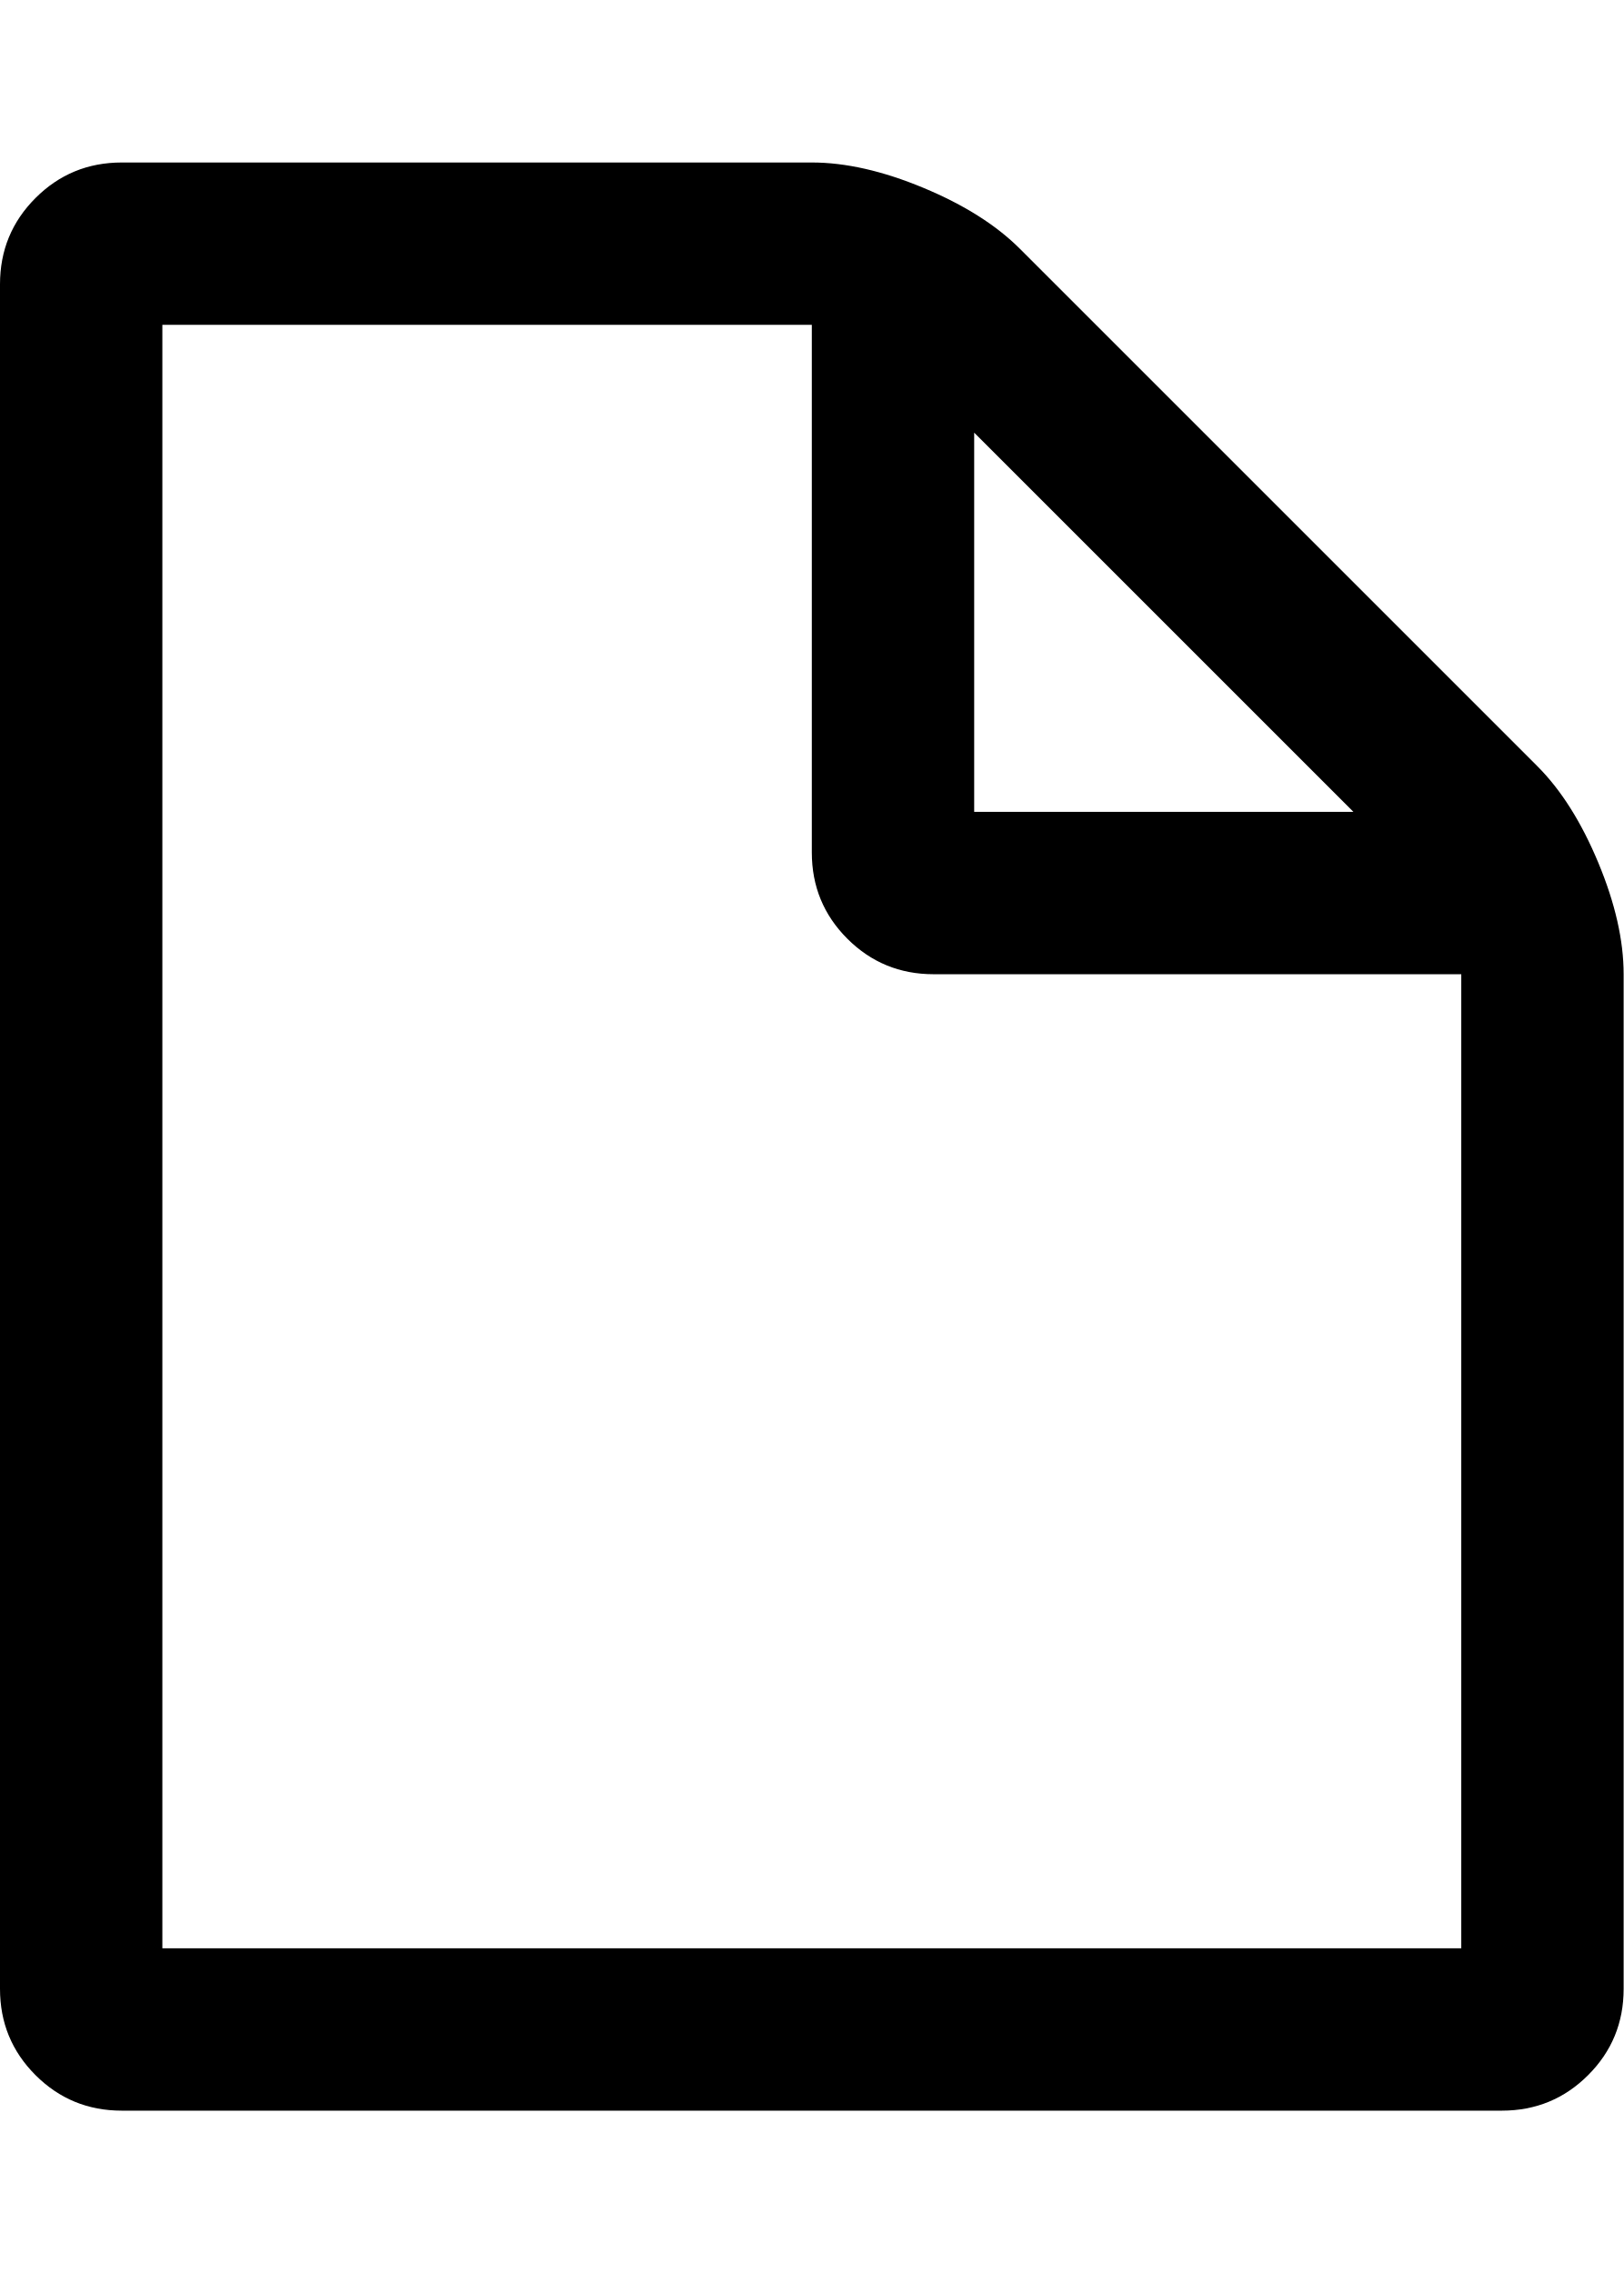
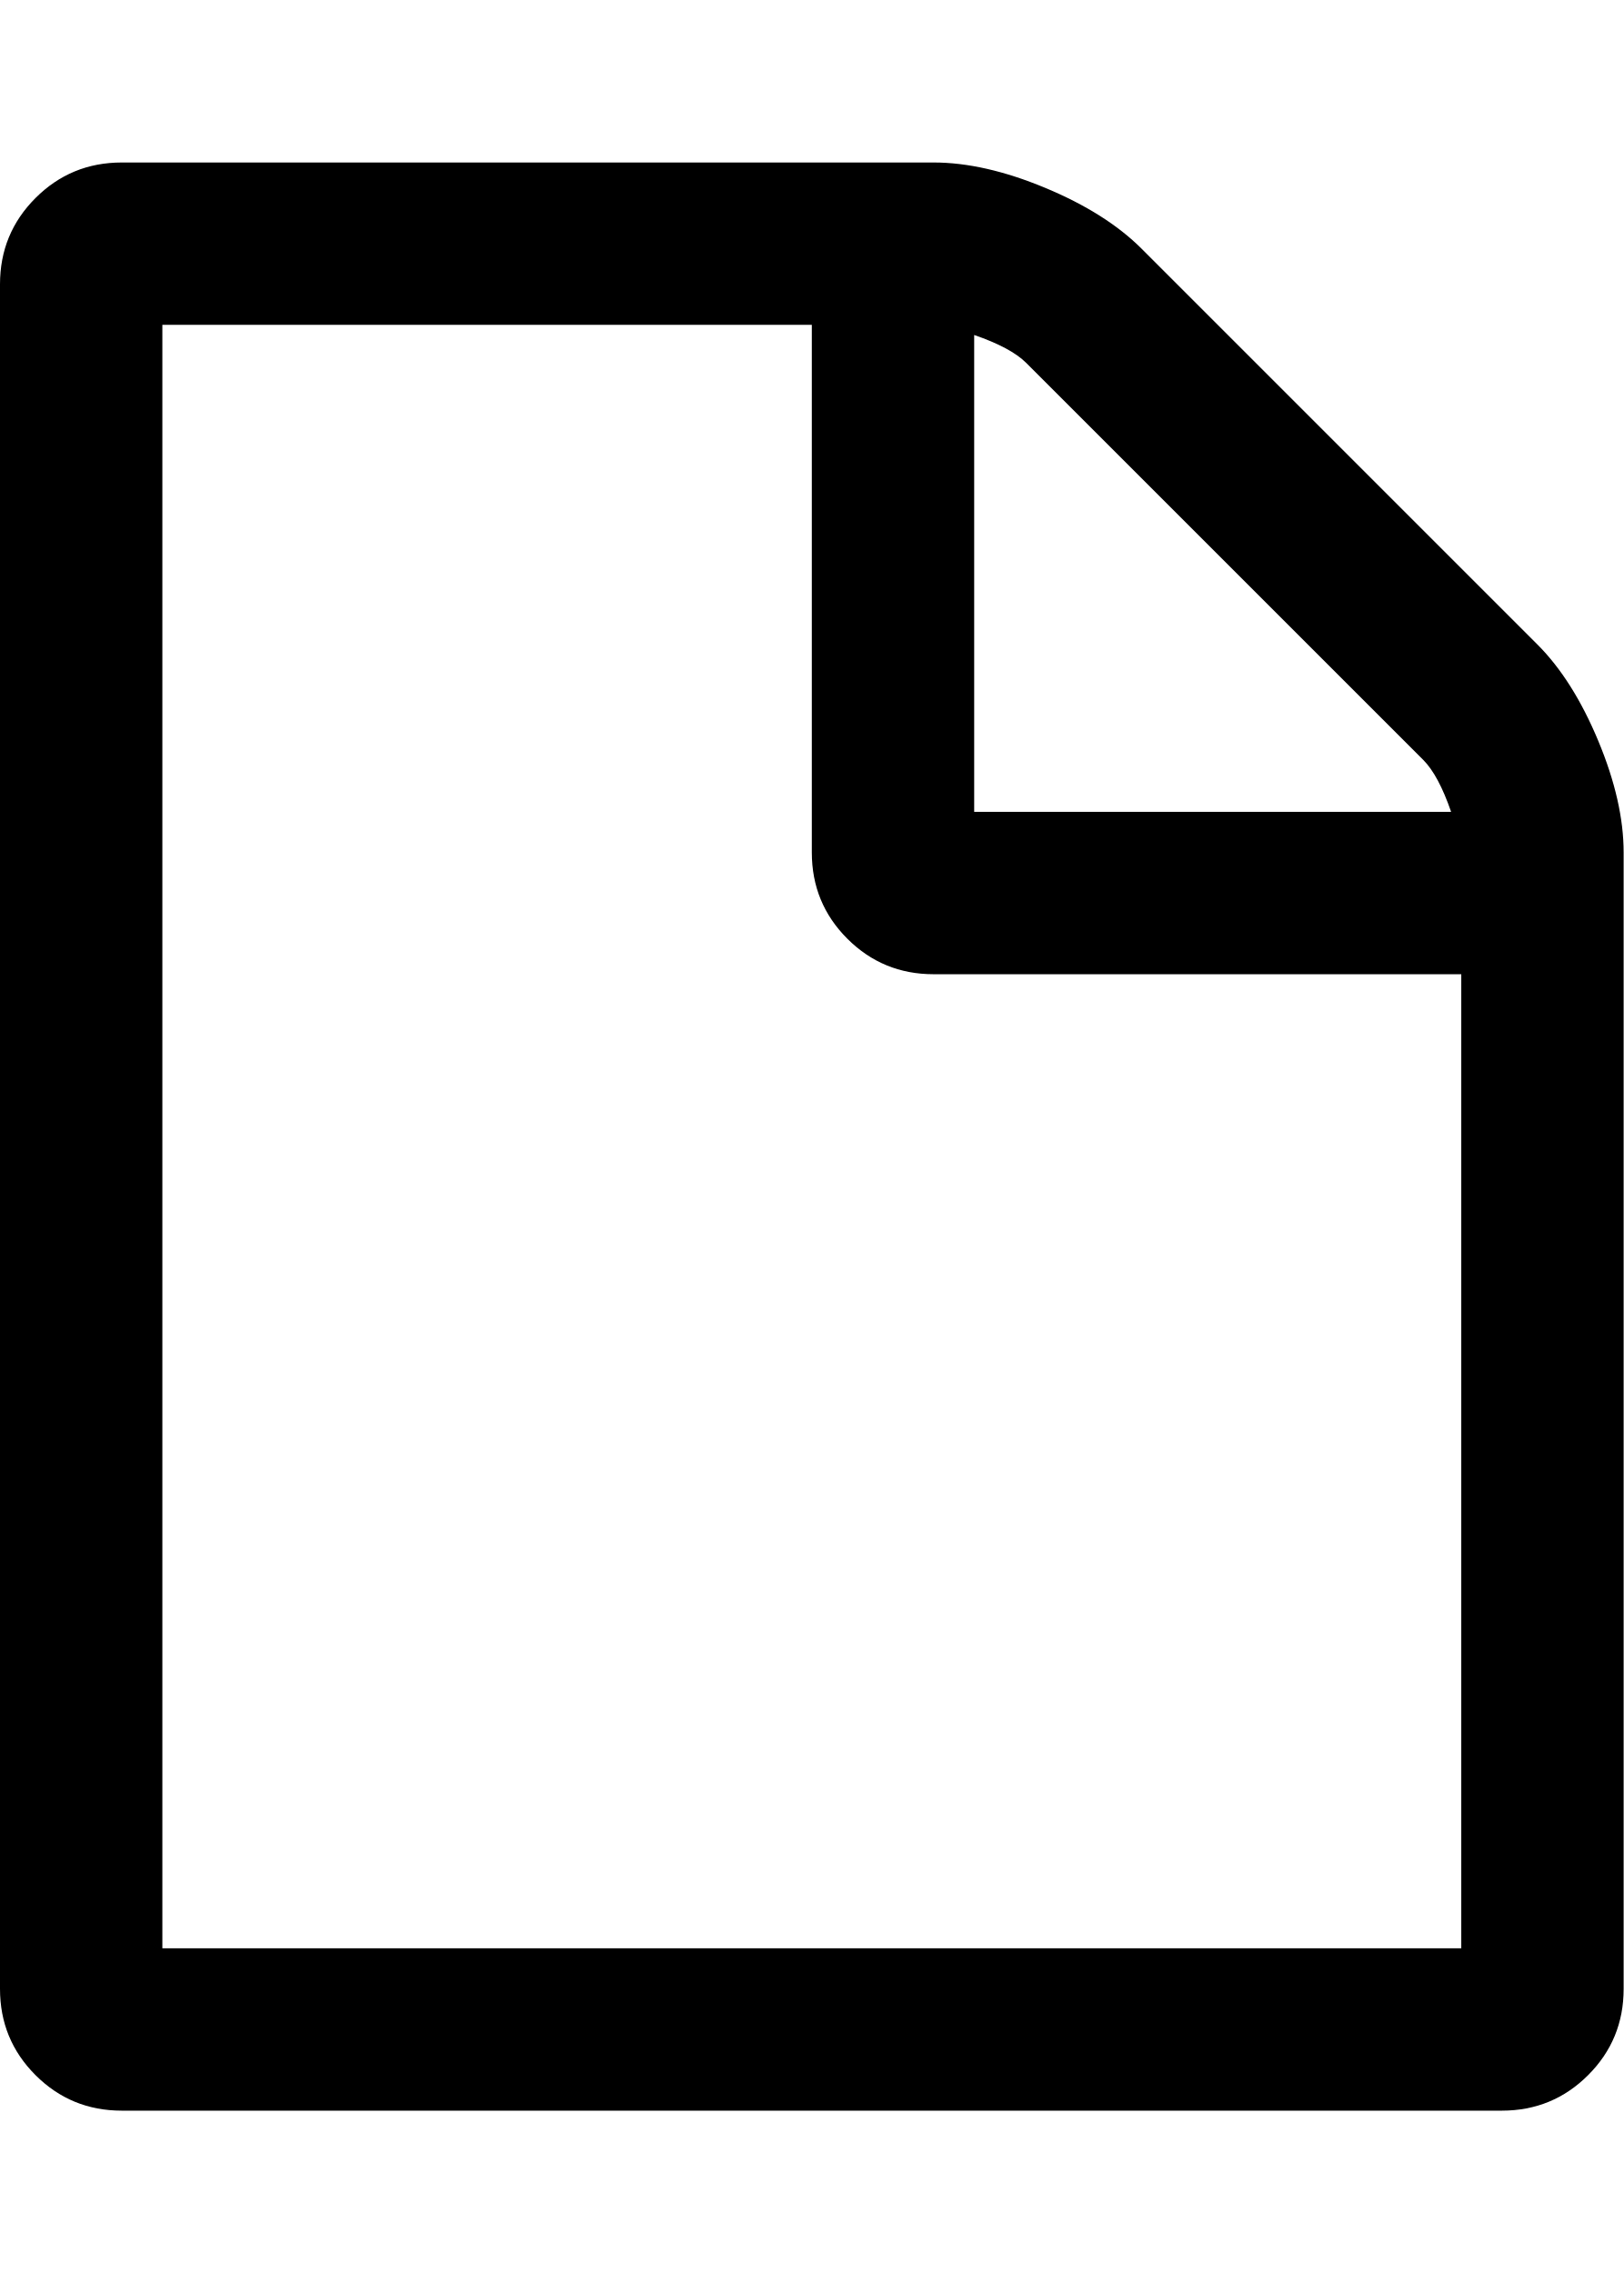
<svg xmlns="http://www.w3.org/2000/svg" height="1000" width="714.286">
-   <path d="M71.424 857.152h571.392v-428.544h-232.128q-22.32 0 -37.944 -15.624t-15.624 -37.944v-232.128h-285.696v714.24zm357.12 -499.968h166.842l-166.842 -166.842v166.842zm285.696 71.424v446.4q0 22.32 -15.624 37.944t-37.944 15.624h-607.104q-22.32 0 -37.944 -15.624t-15.624 -37.944v-749.952q0 -22.32 15.624 -37.944t37.944 -15.624h303.552q22.32 0 49.104 11.16t42.408 26.784l227.664 227.664q15.624 15.624 26.784 42.408t11.16 49.104z" />
+   <path d="M71.424 857.152h571.392v-428.544h-232.128q-22.32 0 -37.944 -15.624t-15.624 -37.944v-232.128h-285.696v714.24zm357.12 -499.968h209.808q-5.58 -16.182 -12.276 -22.878l-174.654 -174.654q-6.696 -6.696 -22.878 -12.276v209.808zm285.696 17.856v499.968q0 22.32 -15.624 37.944t-37.944 15.624h-607.104q-22.32 0 -37.944 -15.624t-15.624 -37.944v-749.952q0 -22.32 15.624 -37.944t37.944 -15.624h357.12q22.32 0 49.104 11.16t42.408 26.784l174.096 174.096q15.624 15.624 26.784 42.408t11.16 49.104z" />
</svg>
